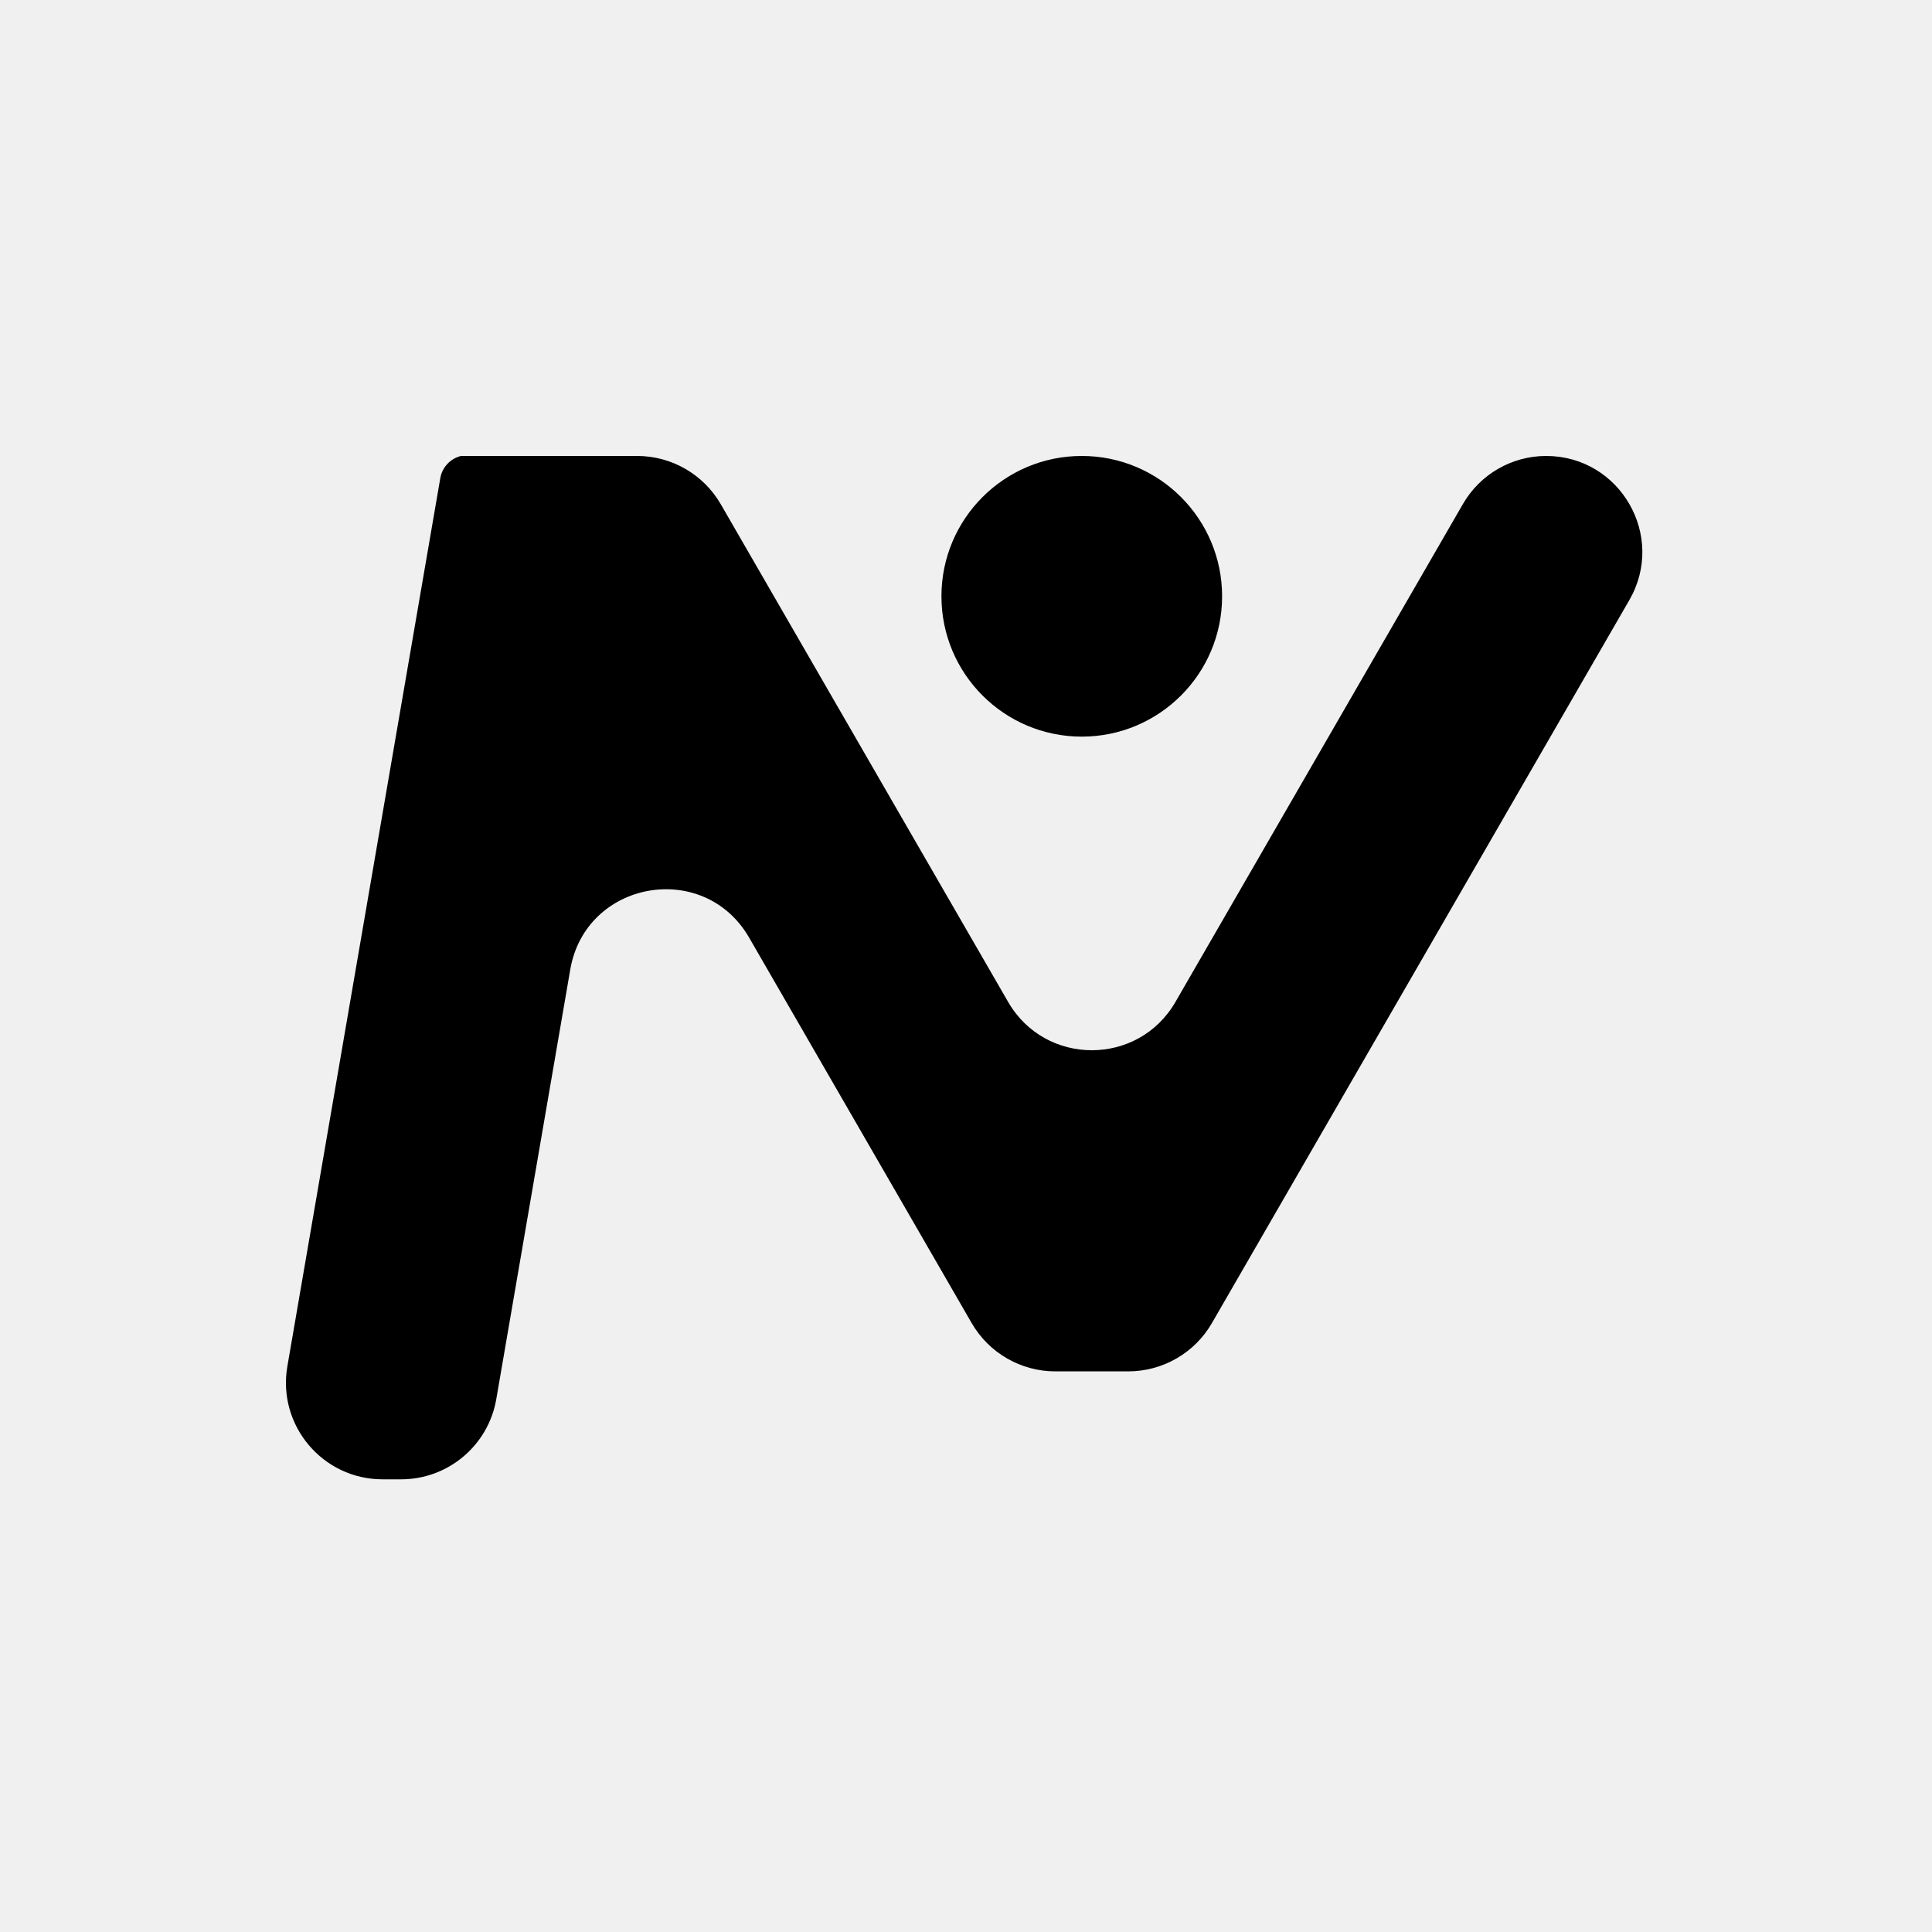
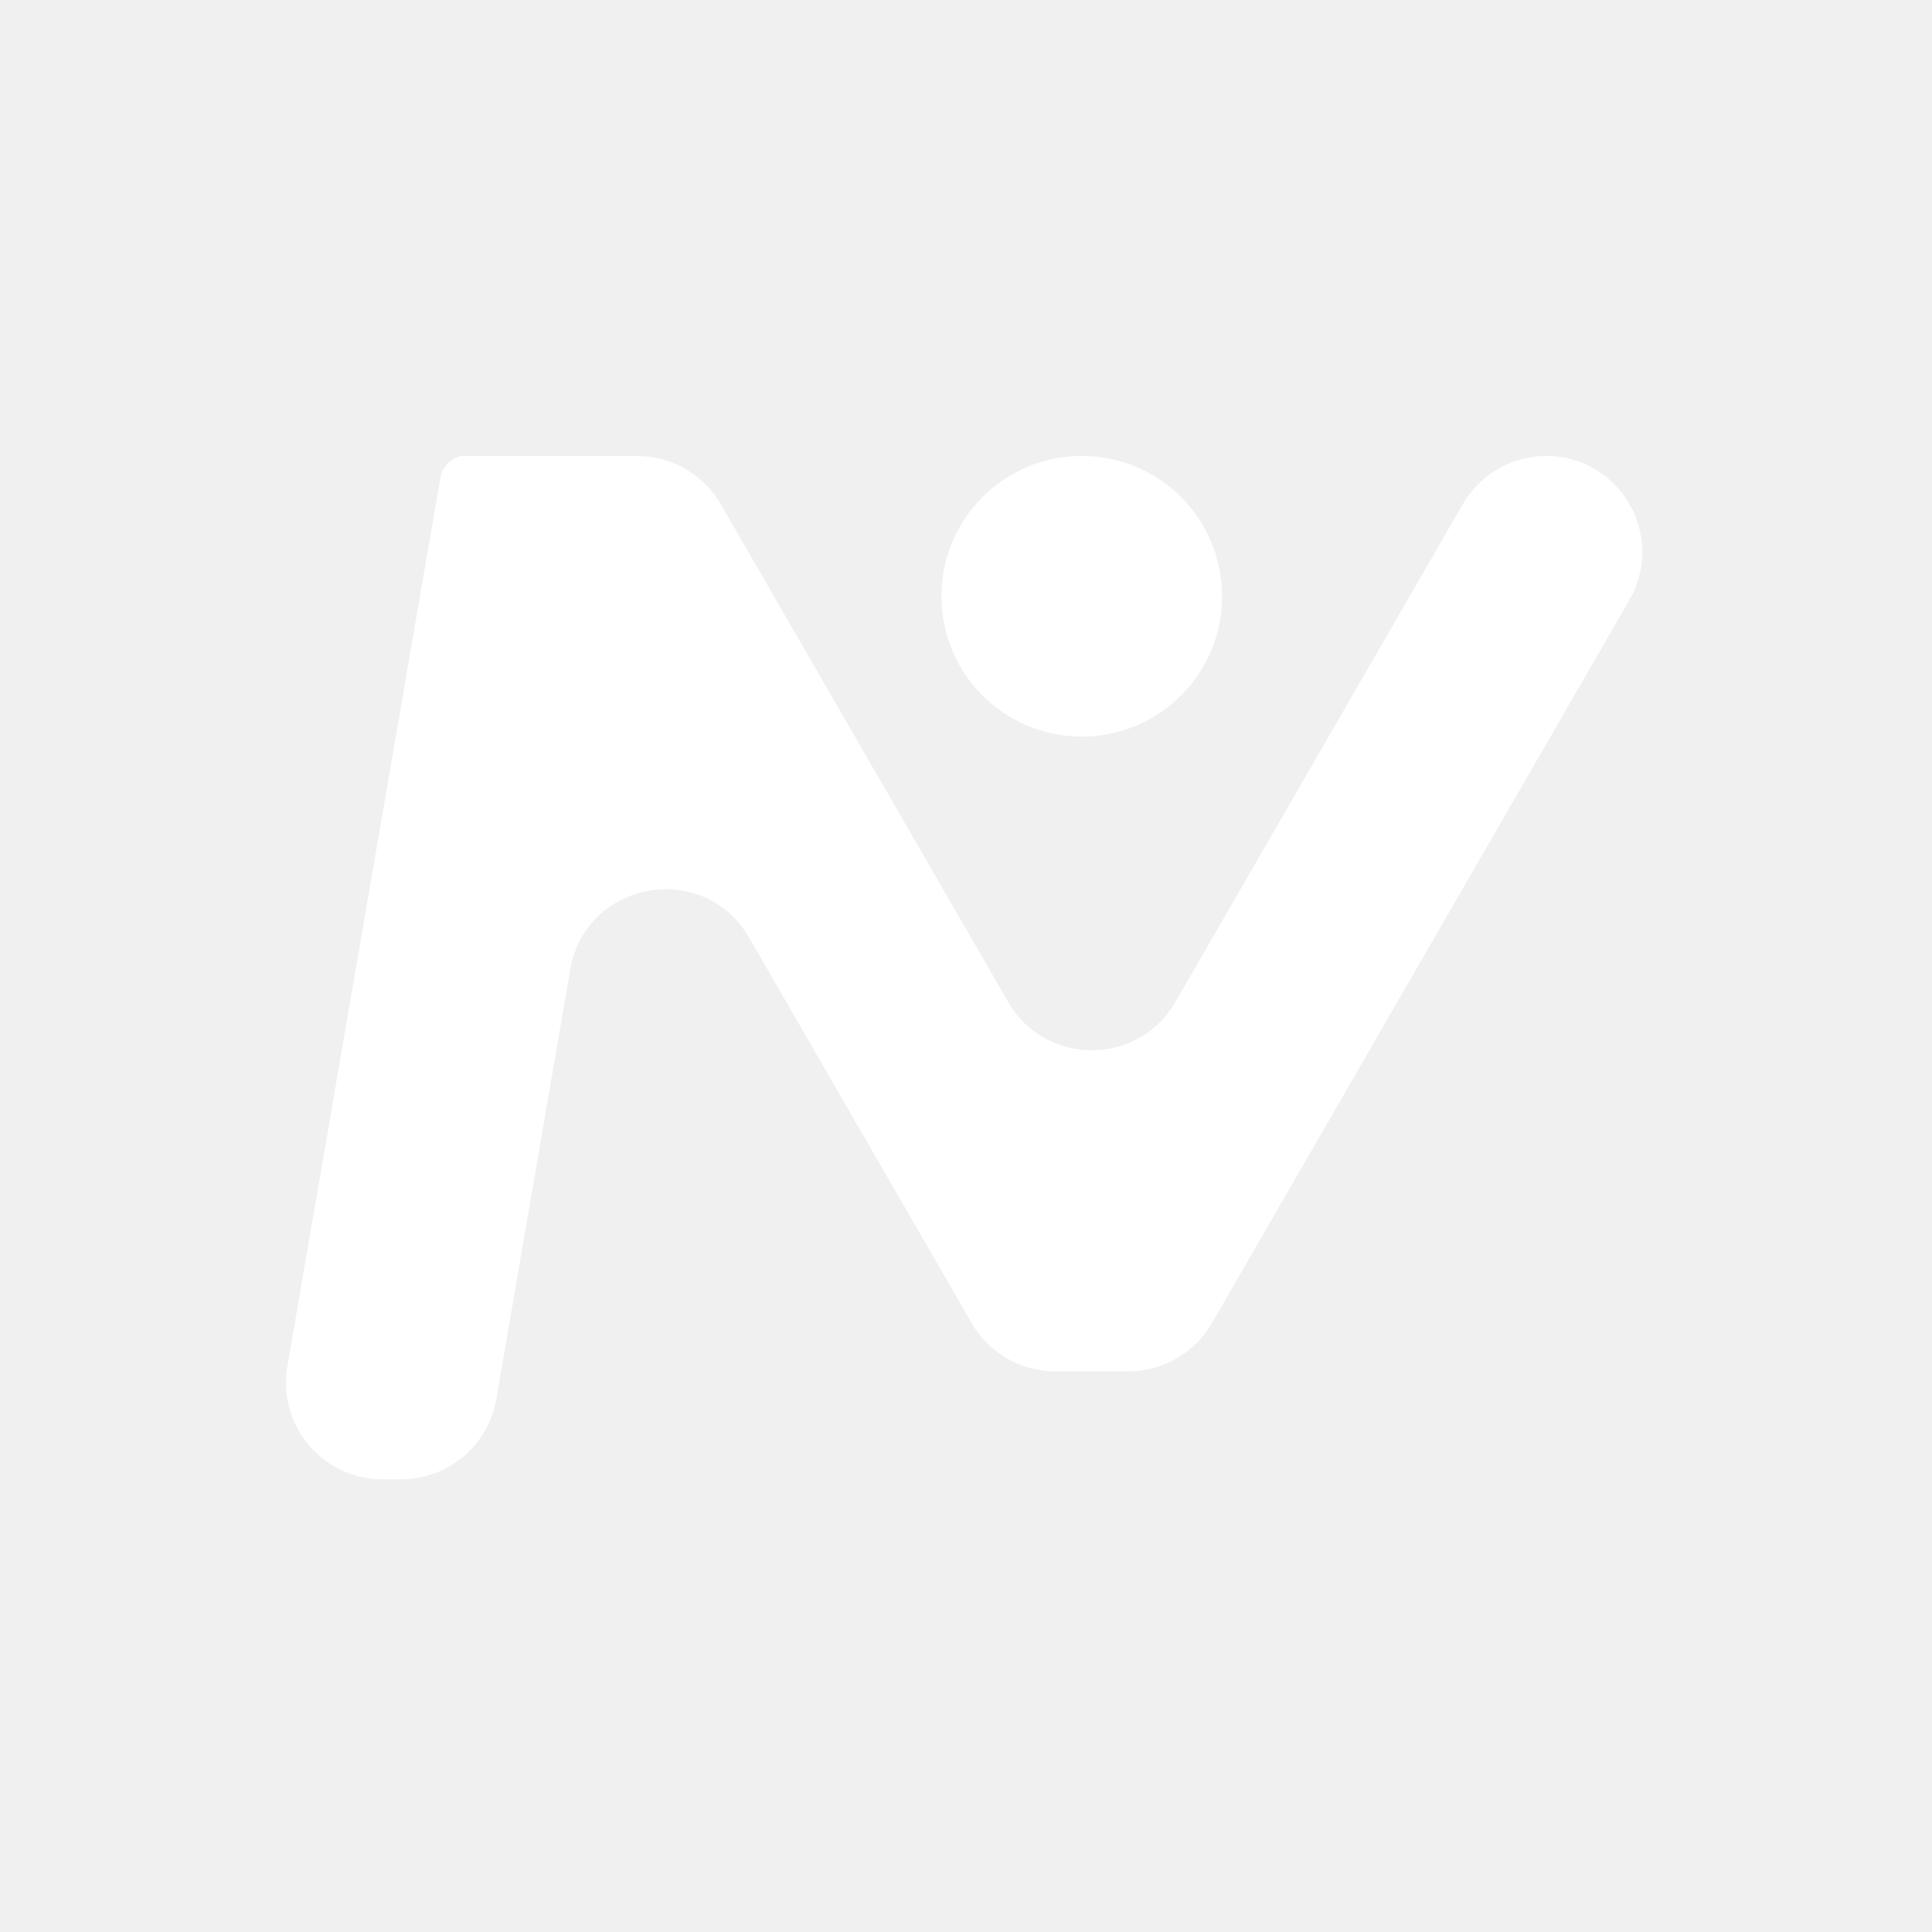
<svg xmlns="http://www.w3.org/2000/svg" width="500" height="500" viewBox="0 0 500 500" fill="none">
-   <path d="M164.892 118.001C173.823 118.001 182.076 122.766 186.542 130.501L260.904 259.301C270.527 275.967 294.583 275.967 304.205 259.301L378.606 130.434C383.048 122.741 391.257 118.001 400.14 118.001C419.28 118.001 431.243 138.722 421.673 155.298L313.643 342.411C309.177 350.146 300.924 354.911 291.992 354.911H273.117C264.186 354.911 255.933 350.146 251.467 342.411L193.871 242.653C182.176 222.397 151.552 227.861 147.583 250.911L128.439 362.091C126.374 374.085 115.972 382.849 103.802 382.849H99.007C83.504 382.849 71.739 368.884 74.369 353.606L113.948 123.748C114.447 120.852 116.619 118.663 119.301 118.001H164.892ZM279.962 118.001C300.02 118.001 316.28 134.262 316.28 154.32C316.28 174.379 300.02 190.639 279.962 190.639C259.904 190.639 243.644 174.378 243.644 154.32C243.644 134.262 259.904 118.001 279.962 118.001Z" fill="black" />
+   <path d="M164.892 118.001C173.823 118.001 182.076 122.766 186.542 130.501L260.904 259.301C270.527 275.967 294.583 275.967 304.205 259.301L378.606 130.434C383.048 122.741 391.257 118.001 400.14 118.001C419.28 118.001 431.243 138.722 421.673 155.298L313.643 342.411C309.177 350.146 300.924 354.911 291.992 354.911H273.117C264.186 354.911 255.933 350.146 251.467 342.411L193.871 242.653C182.176 222.397 151.552 227.861 147.583 250.911L128.439 362.091C126.374 374.085 115.972 382.849 103.802 382.849H99.007C83.504 382.849 71.739 368.884 74.369 353.606L113.948 123.748C114.447 120.852 116.619 118.663 119.301 118.001H164.892ZM279.962 118.001C300.02 118.001 316.28 134.262 316.28 154.32C316.28 174.379 300.02 190.639 279.962 190.639C259.904 190.639 243.644 174.378 243.644 154.32C243.644 134.262 259.904 118.001 279.962 118.001Z" fill="white" />
</svg>
